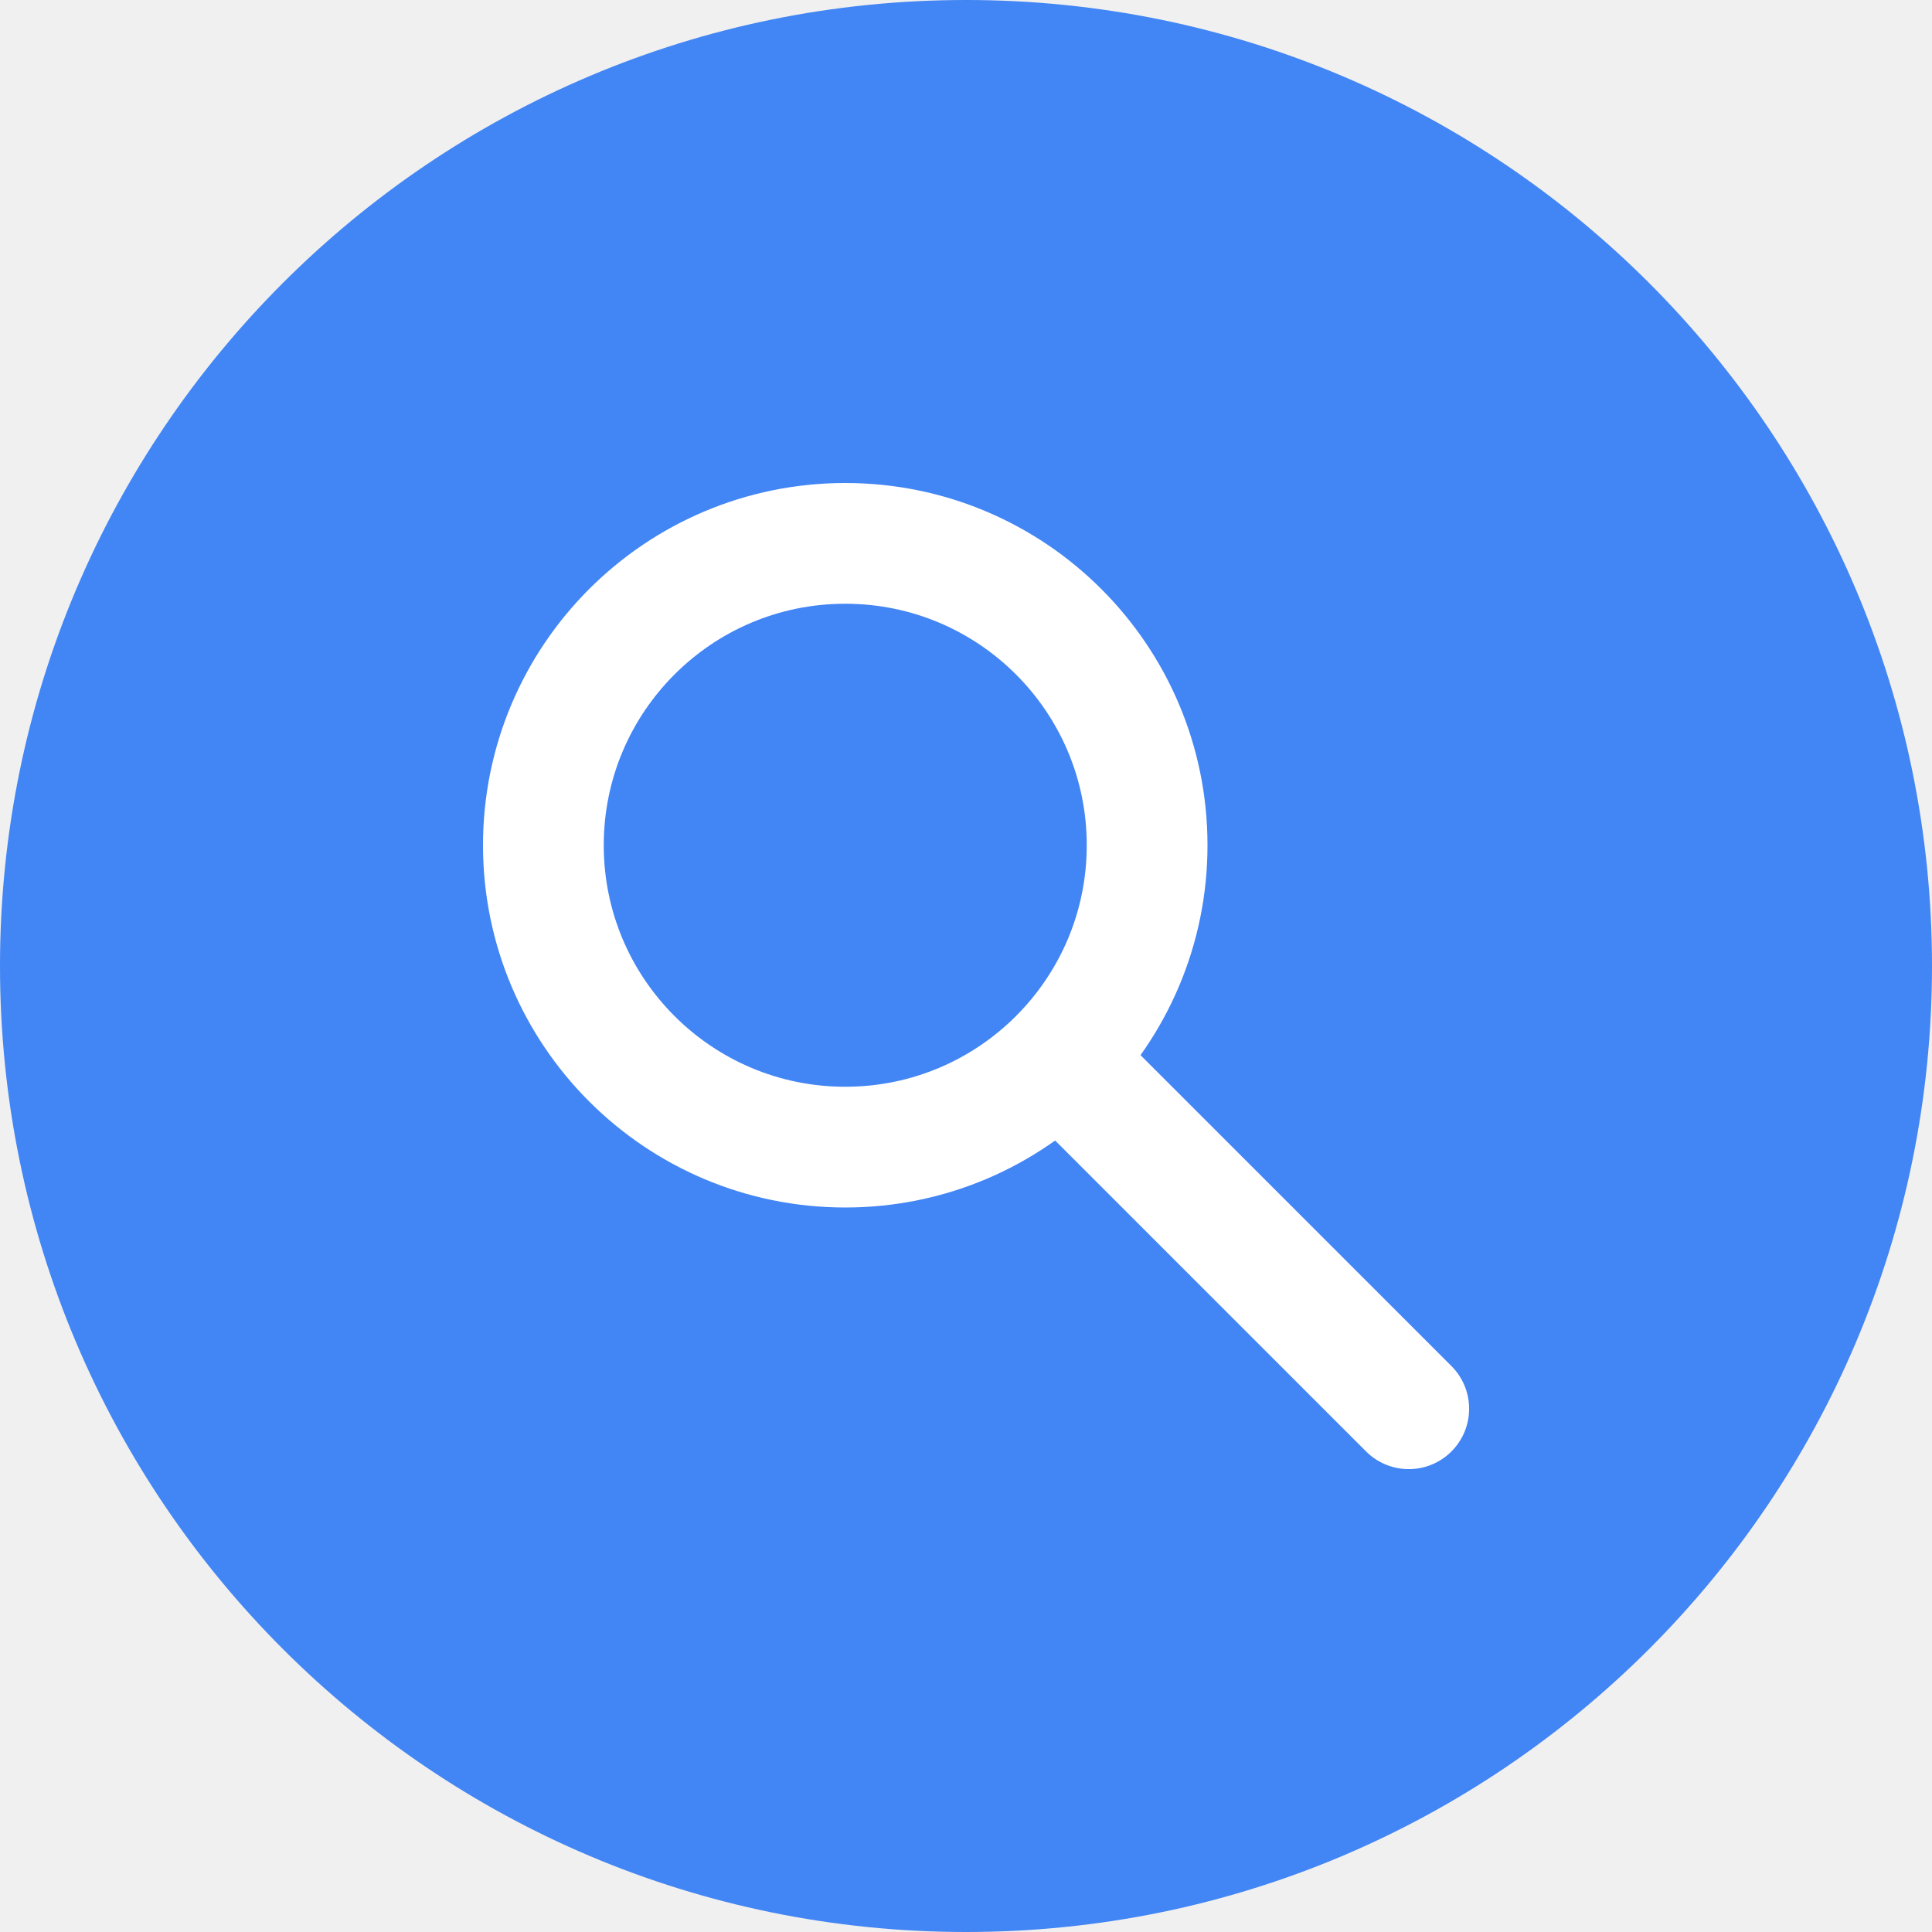
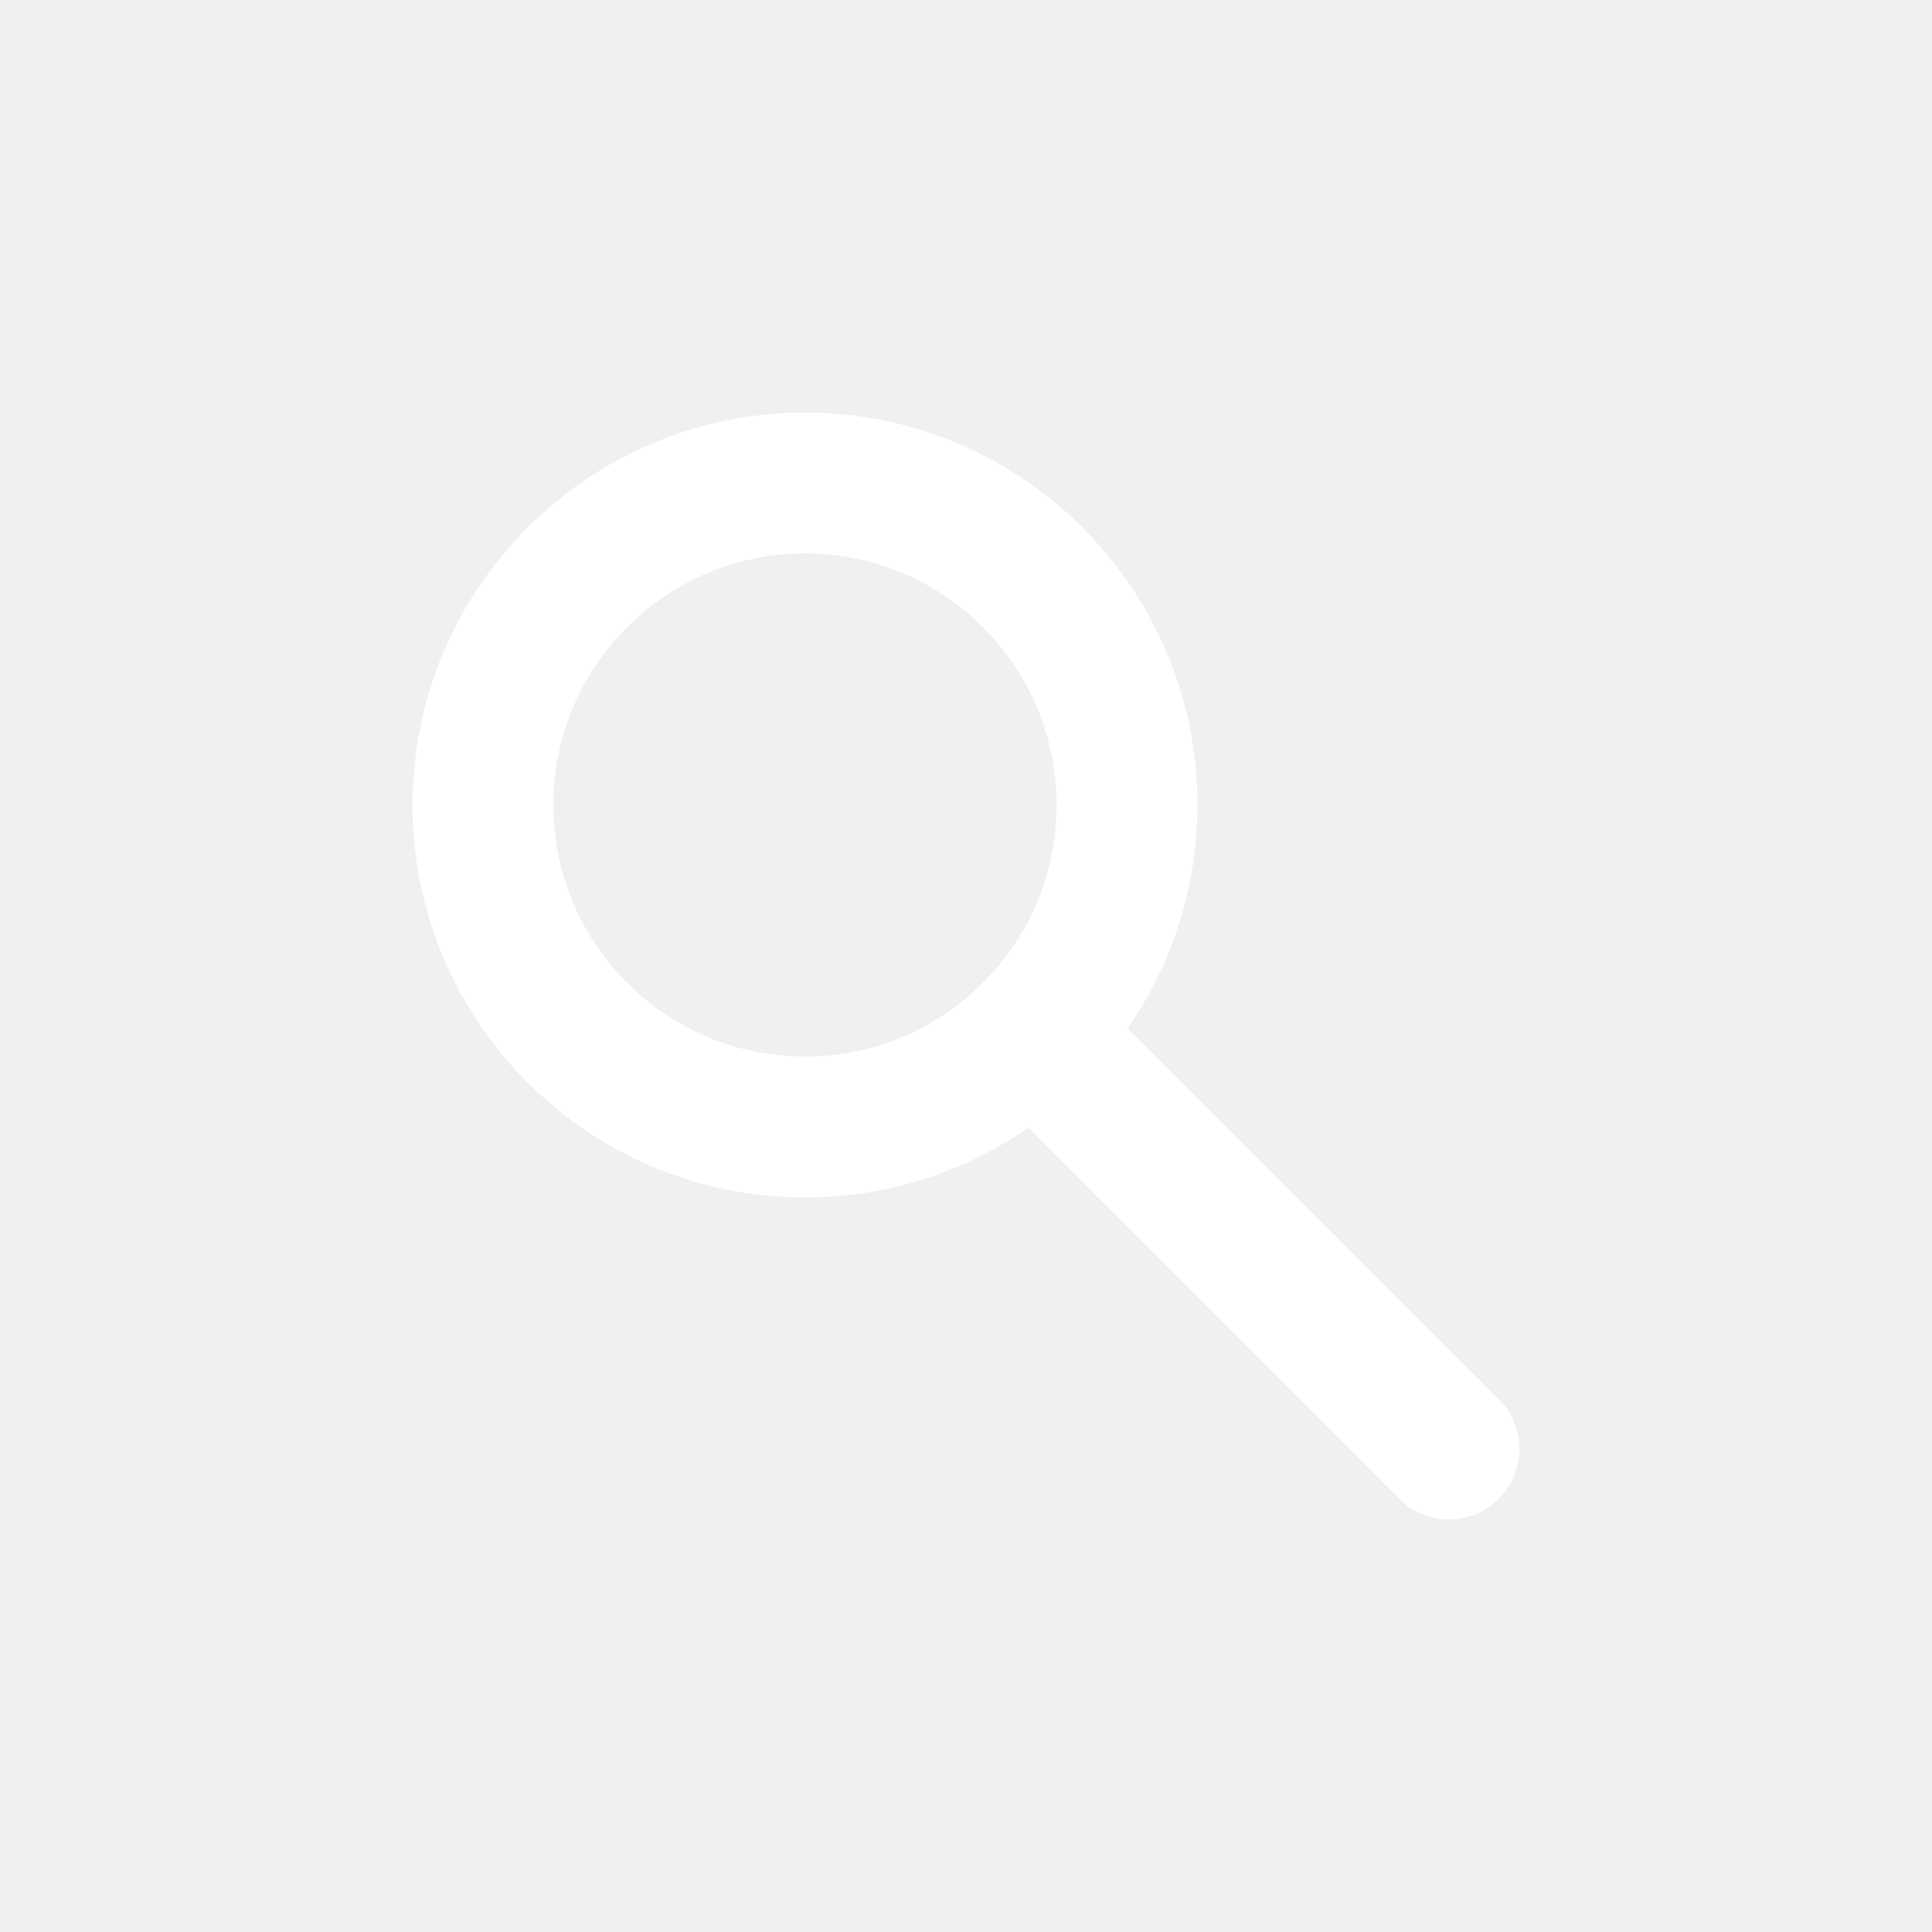
<svg xmlns="http://www.w3.org/2000/svg" viewBox="0 0 48 48">
-   <circle cx="24" cy="24" r="24" fill="#4285F4" />
-   <circle cx="21" cy="21" r="7.5" fill="none" stroke="#fff" stroke-width="3" />
-   <line x1="26.5" y1="26.5" x2="35" y2="35" stroke="#fff" stroke-width="3" stroke-linecap="round" />
+   <circle cx="20" cy="20" r="8" fill="none" stroke="#fff" stroke-width="3.5" />
+   <line x1="26" y1="26" x2="36" y2="36" stroke="#fff" stroke-width="3.5" stroke-linecap="round" />
</svg>
